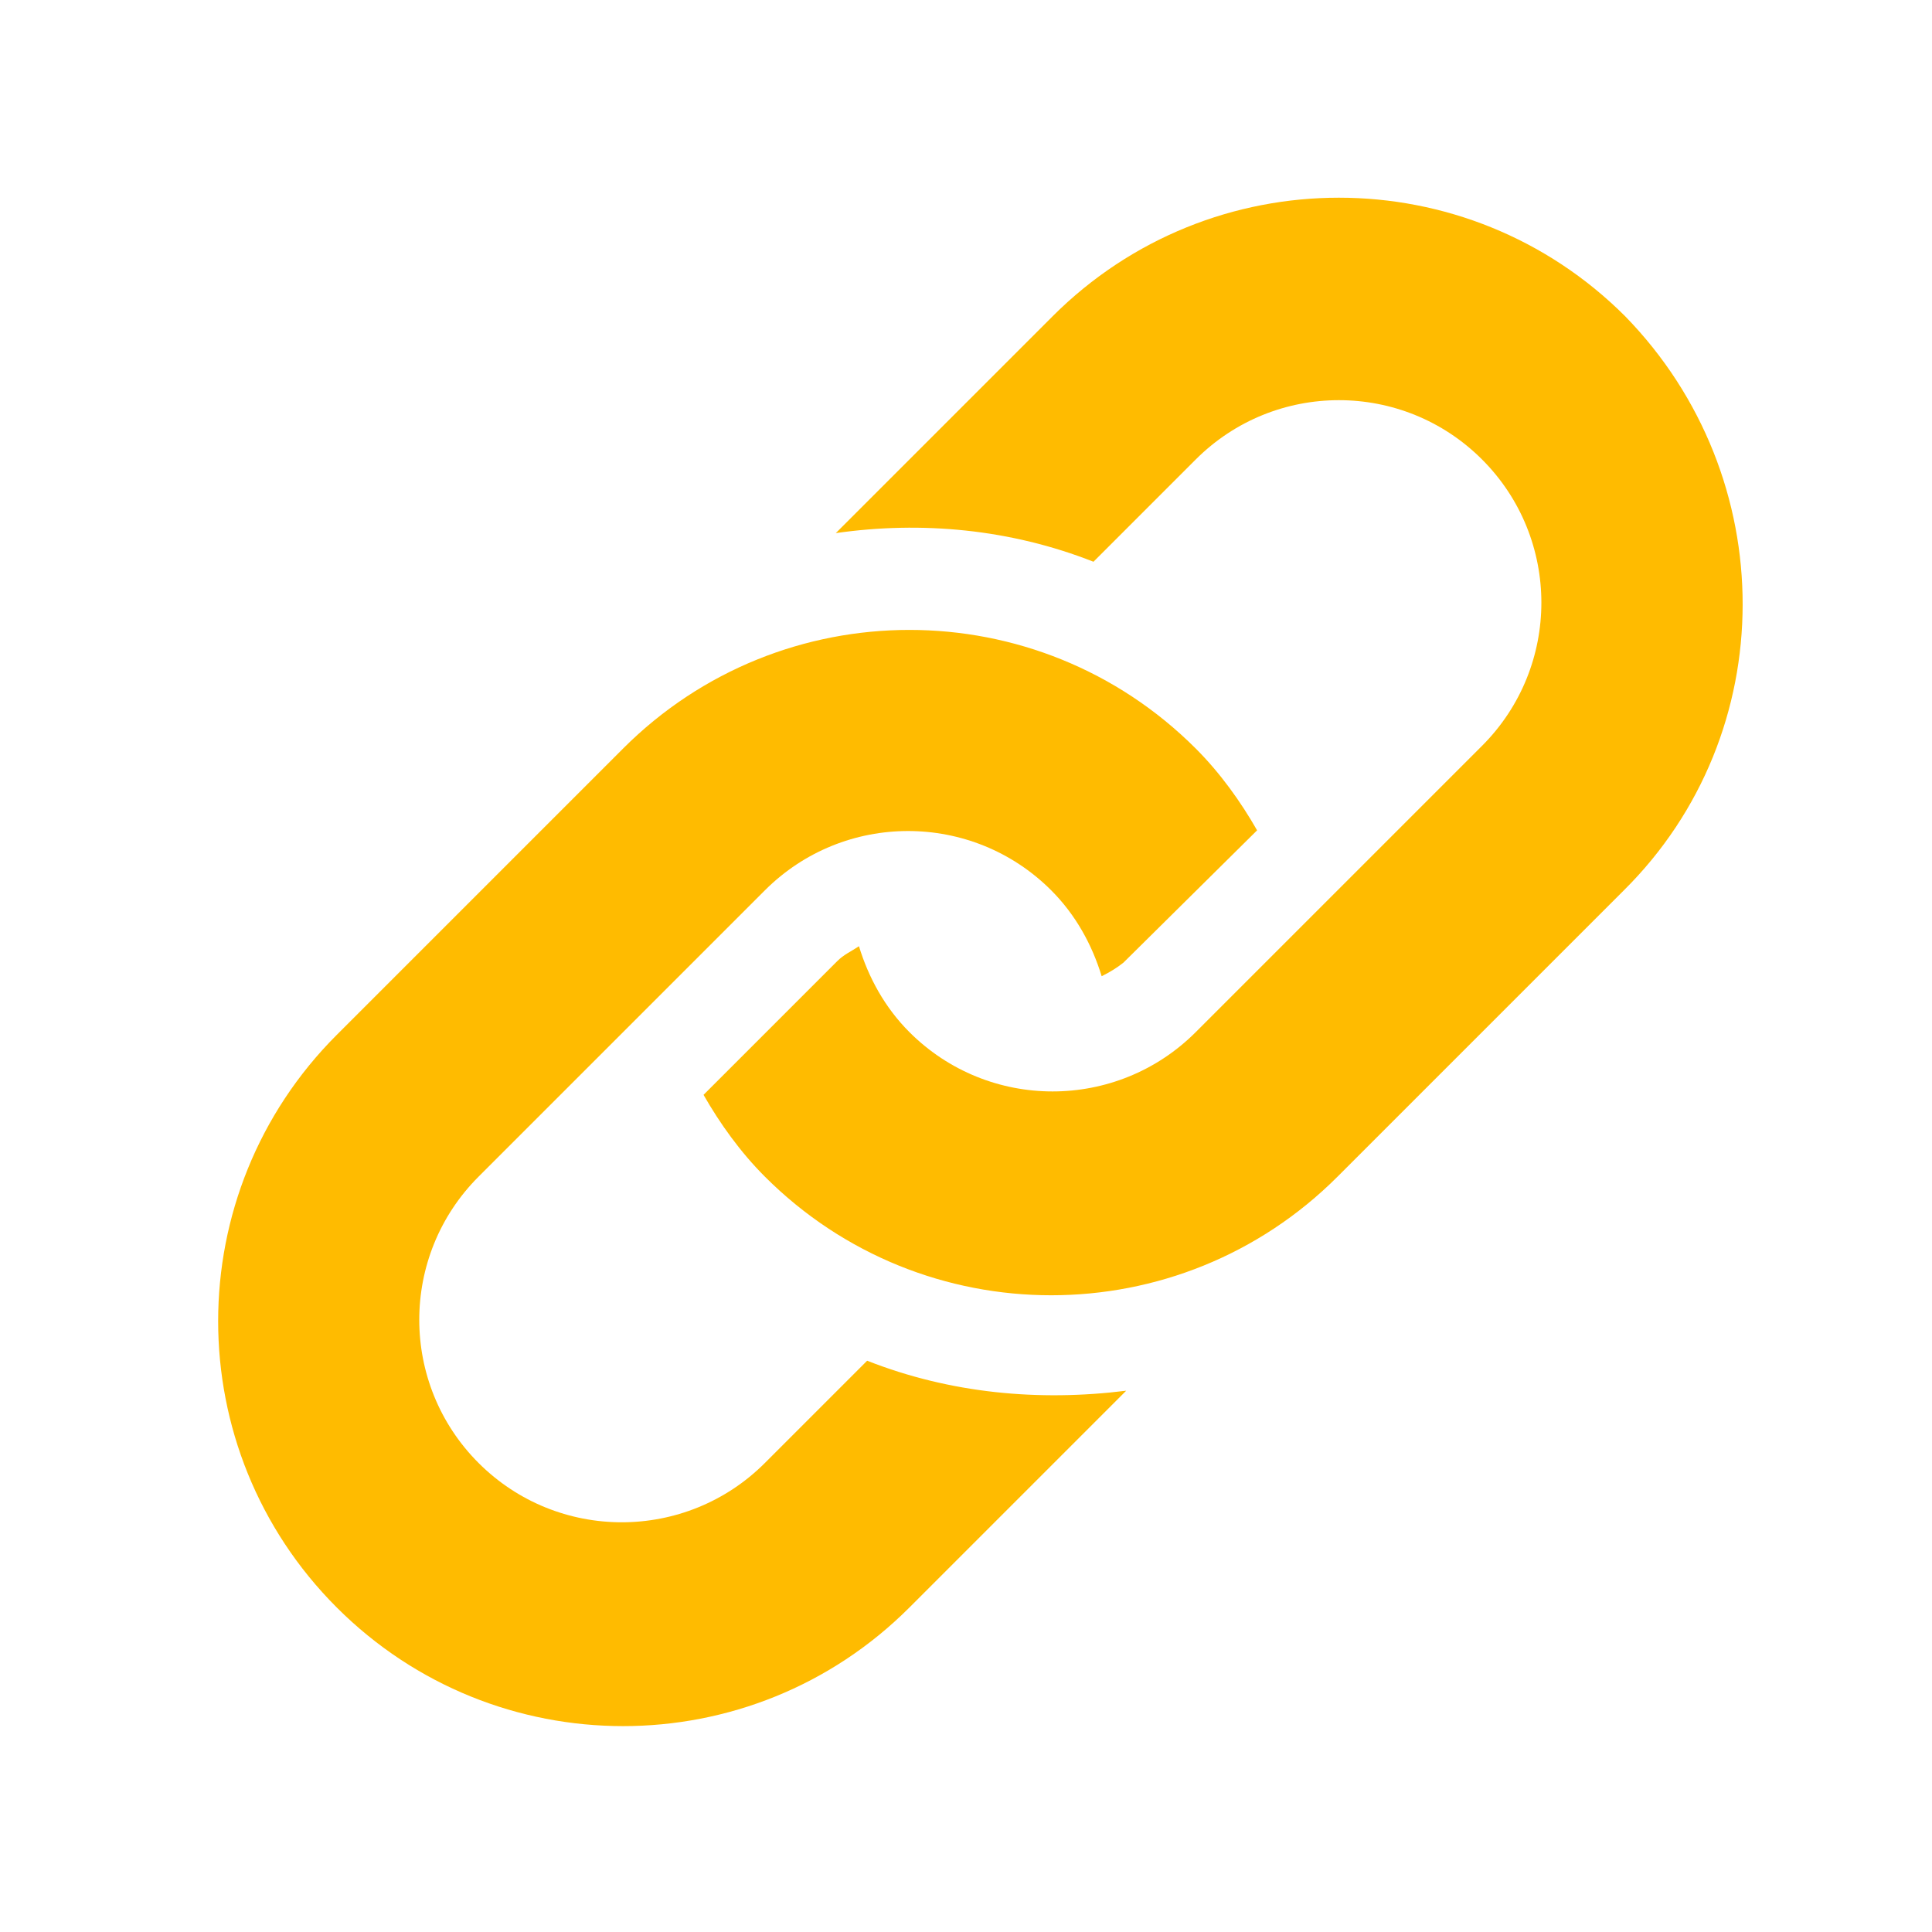
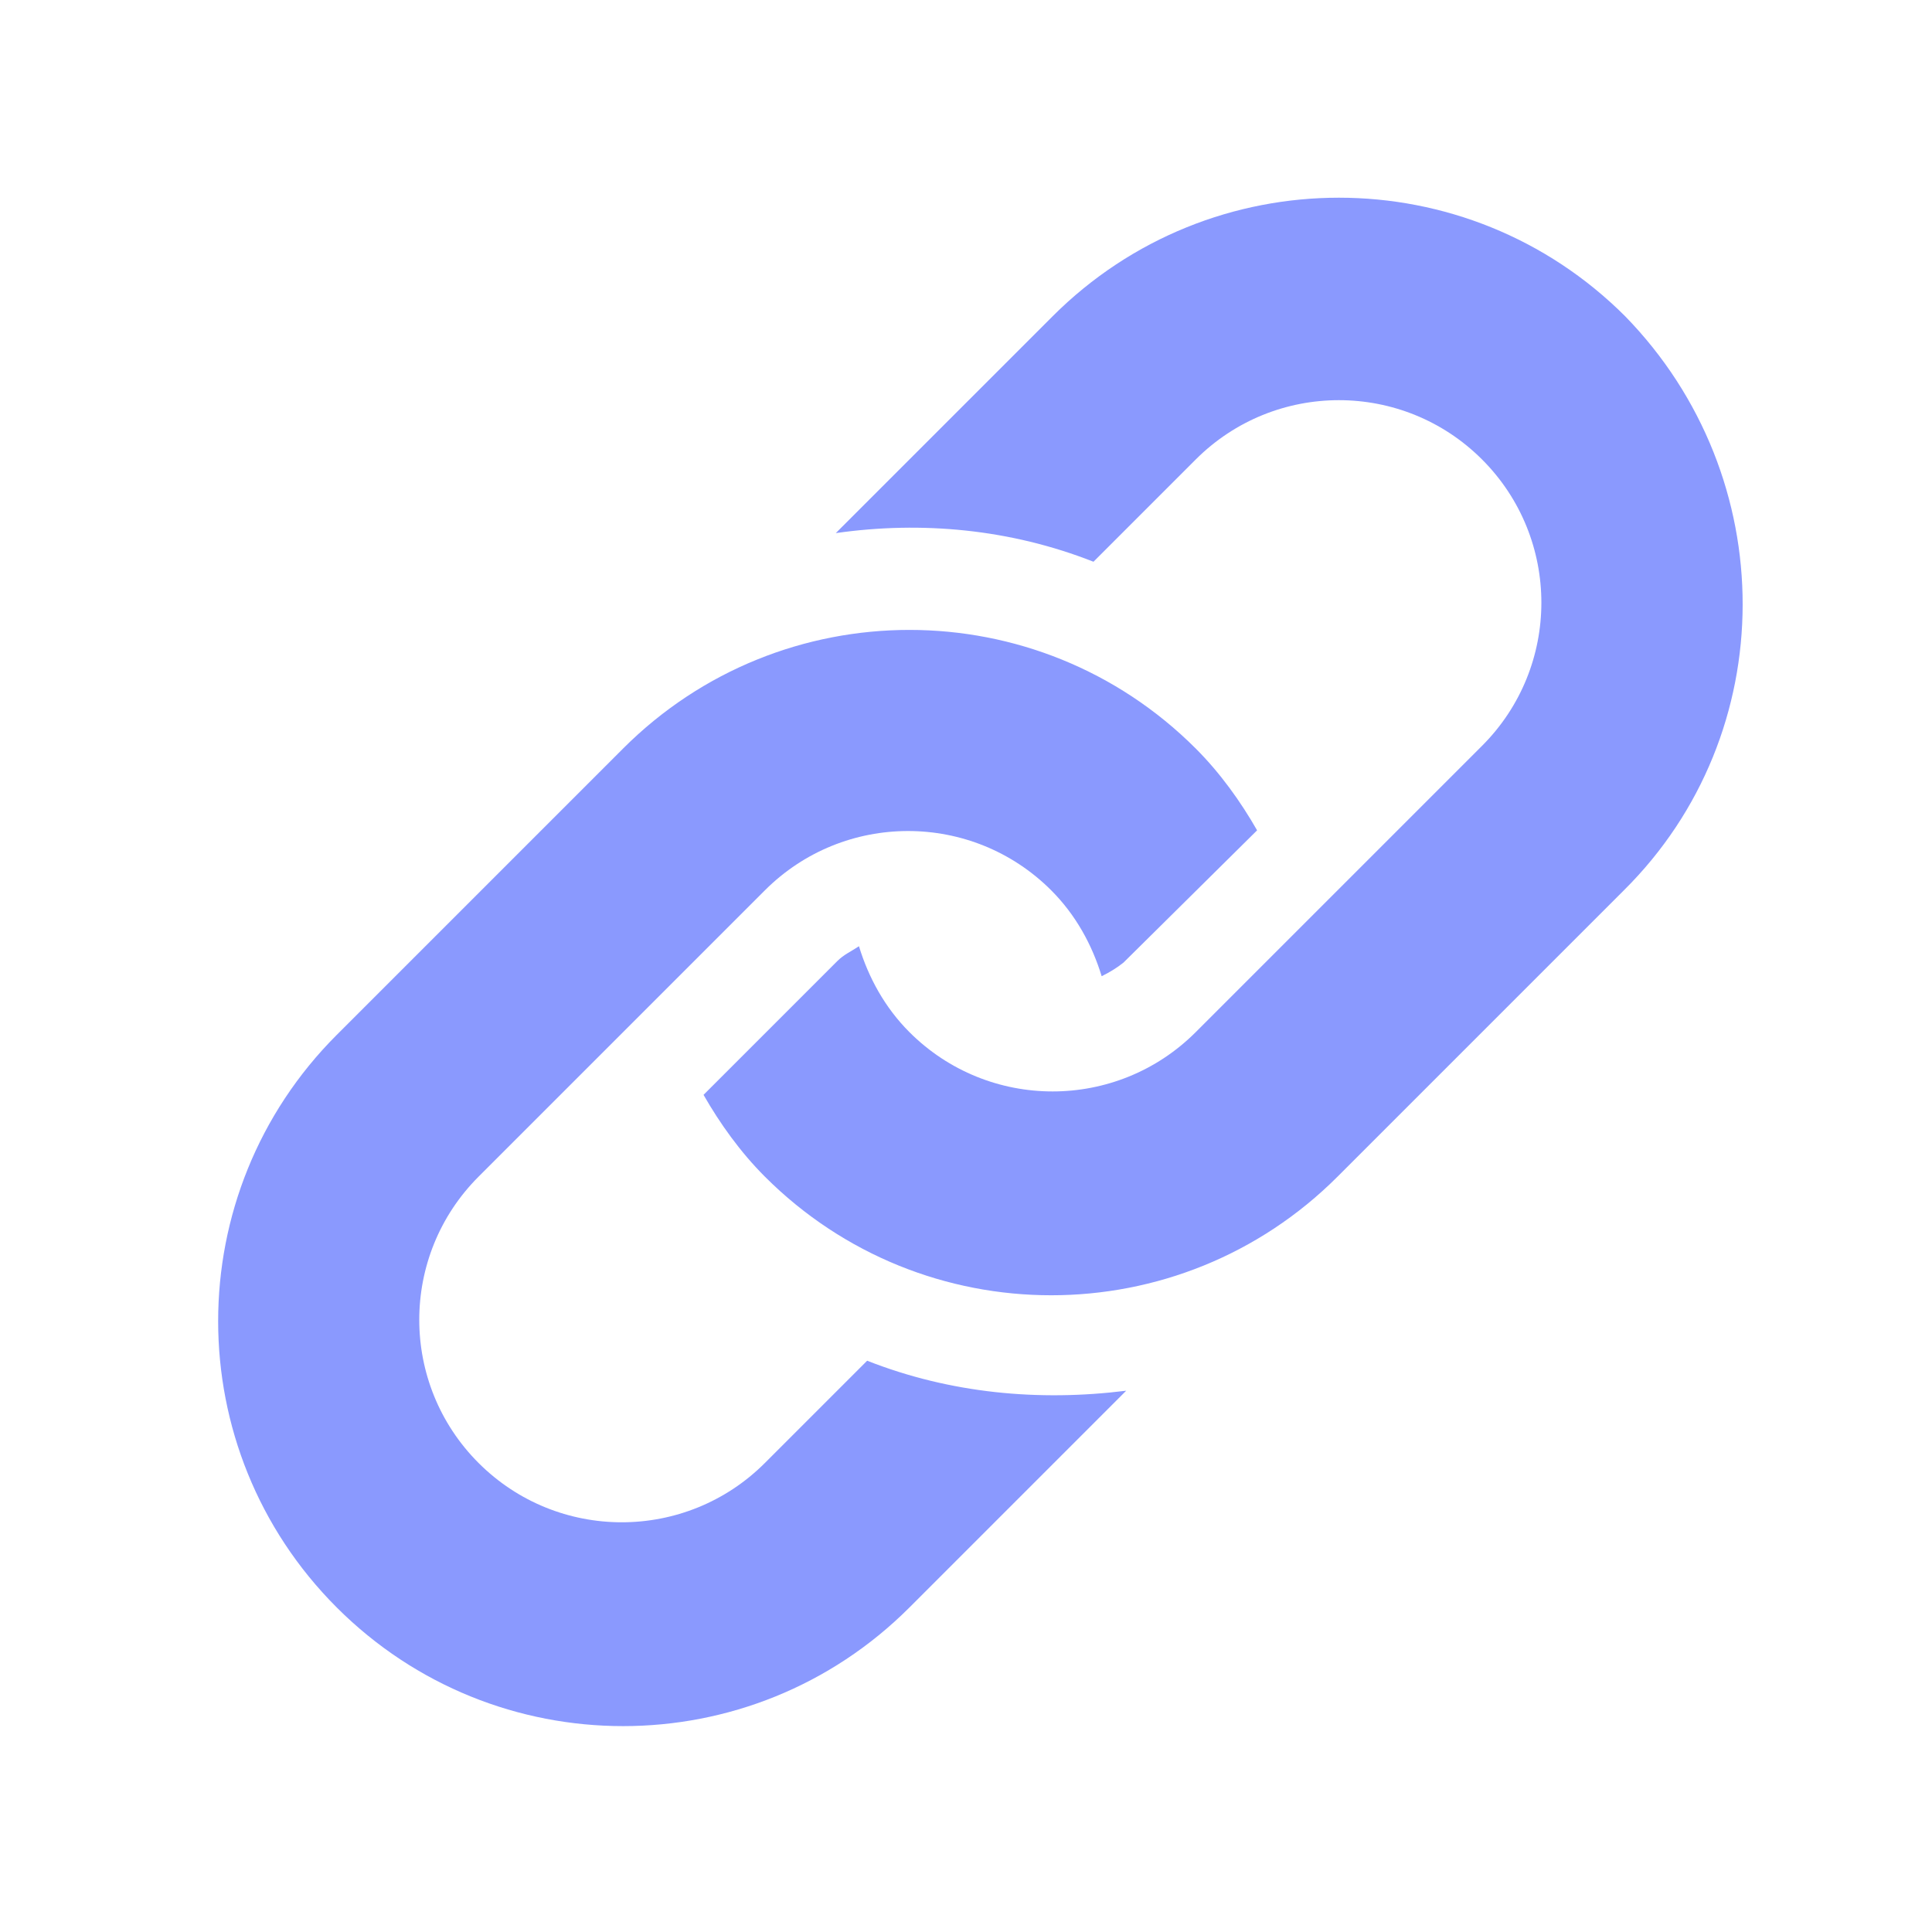
<svg xmlns="http://www.w3.org/2000/svg" version="1.1" id="Capa_1" x="0px" y="0px" viewBox="-70 0 141.7 141.7" style="enable-background:new -70 0 141.7 141.7;" xml:space="preserve">
-   <style type="text/css">
- 	.st0{fill:#FFBB00;}
+   <defs id="defs2" />
+   <style type="text/css" id="style1">
+ 	.st0{fill:#8998fe;}
</style>
-   <g>
-     <g>
-       <path class="st0" d="M49.1,65.3l-21,21c-11.6,11.6-30.4,11.6-42,0c-1.8-1.8-3.3-3.9-4.5-6l9.8-9.8c0.5-0.5,1-0.7,1.6-1.1    c0.7,2.3,1.9,4.5,3.7,6.3c5.8,5.8,15.2,5.8,21,0l21-21c5.8-5.8,5.8-15.2,0-21s-15.2-5.8-21,0l-7.5,7.5c-6.1-2.4-12.6-3-18.9-2.1    L7.2,23.2c11.6-11.6,30.4-11.6,42,0C60.7,35,60.7,53.8,49.1,65.3L49.1,65.3z M-6.4,99.8l-7.5,7.5c-5.8,5.8-15.2,5.8-21,0    s-5.8-15.2,0-21l21-21c5.8-5.8,15.2-5.8,21,0c1.8,1.8,3,4,3.7,6.3c0.6-0.3,1.1-0.6,1.6-1l9.8-9.7c-1.2-2.1-2.7-4.2-4.5-6    c-11.6-11.6-30.4-11.6-42,0l-21,21c-11.6,11.6-11.6,30.4,0,42c11.6,11.6,30.4,11.6,42,0L12.6,102C6.2,102.8-0.3,102.2-6.4,99.8    L-6.4,99.8z" />
+   <g id="g2" style="fill:#8a99fe;fill-opacity:1">
+     <g id="g1" style="fill:#8a99fe;fill-opacity:1">
+       <path class="st0" d="M49.1,65.3l-21,21c-11.6,11.6-30.4,11.6-42,0c-1.8-1.8-3.3-3.9-4.5-6l9.8-9.8c0.5-0.5,1-0.7,1.6-1.1    c0.7,2.3,1.9,4.5,3.7,6.3c5.8,5.8,15.2,5.8,21,0l21-21c5.8-5.8,5.8-15.2,0-21s-15.2-5.8-21,0l-7.5,7.5c-6.1-2.4-12.6-3-18.9-2.1    L7.2,23.2c11.6-11.6,30.4-11.6,42,0C60.7,35,60.7,53.8,49.1,65.3L49.1,65.3z M-6.4,99.8l-7.5,7.5c-5.8,5.8-15.2,5.8-21,0    s-5.8-15.2,0-21l21-21c5.8-5.8,15.2-5.8,21,0c1.8,1.8,3,4,3.7,6.3c0.6-0.3,1.1-0.6,1.6-1l9.8-9.7c-1.2-2.1-2.7-4.2-4.5-6    c-11.6-11.6-30.4-11.6-42,0l-21,21c-11.6,11.6-11.6,30.4,0,42c11.6,11.6,30.4,11.6,42,0L12.6,102C6.2,102.8-0.3,102.2-6.4,99.8    L-6.4,99.8z" id="path1" style="fill:#8a99fe;fill-opacity:1" />
    </g>
  </g>
</svg>
